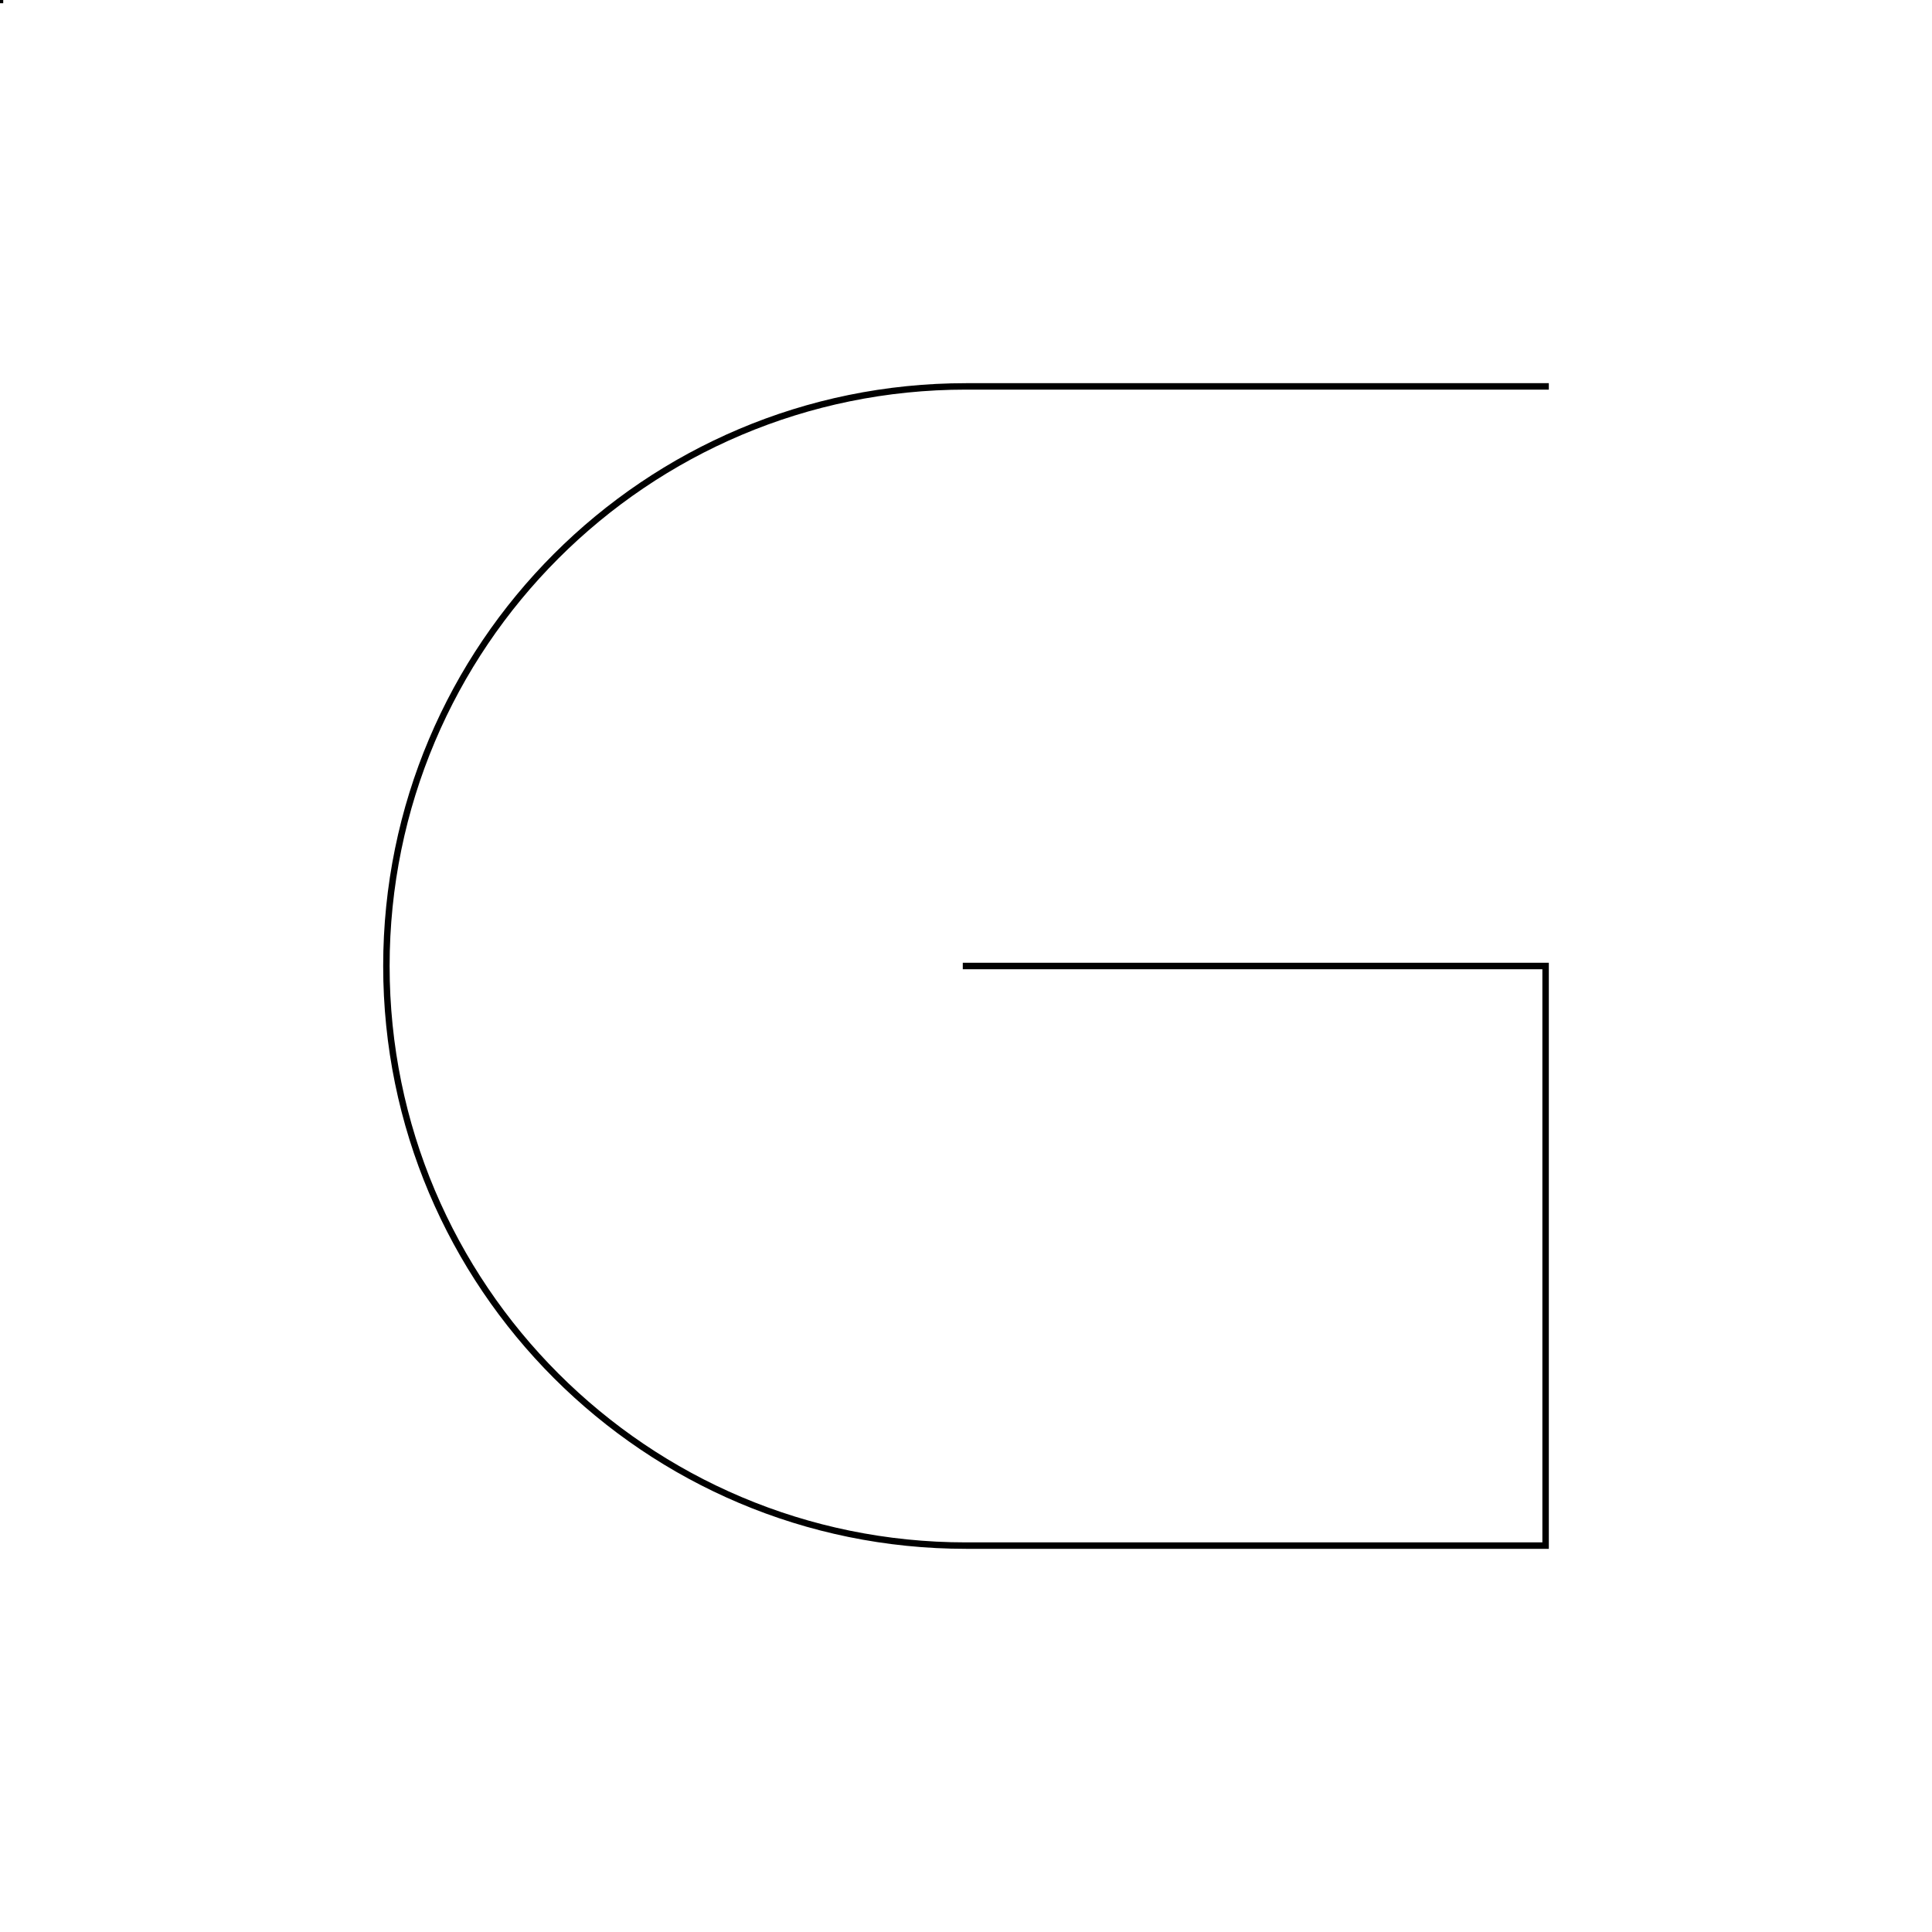
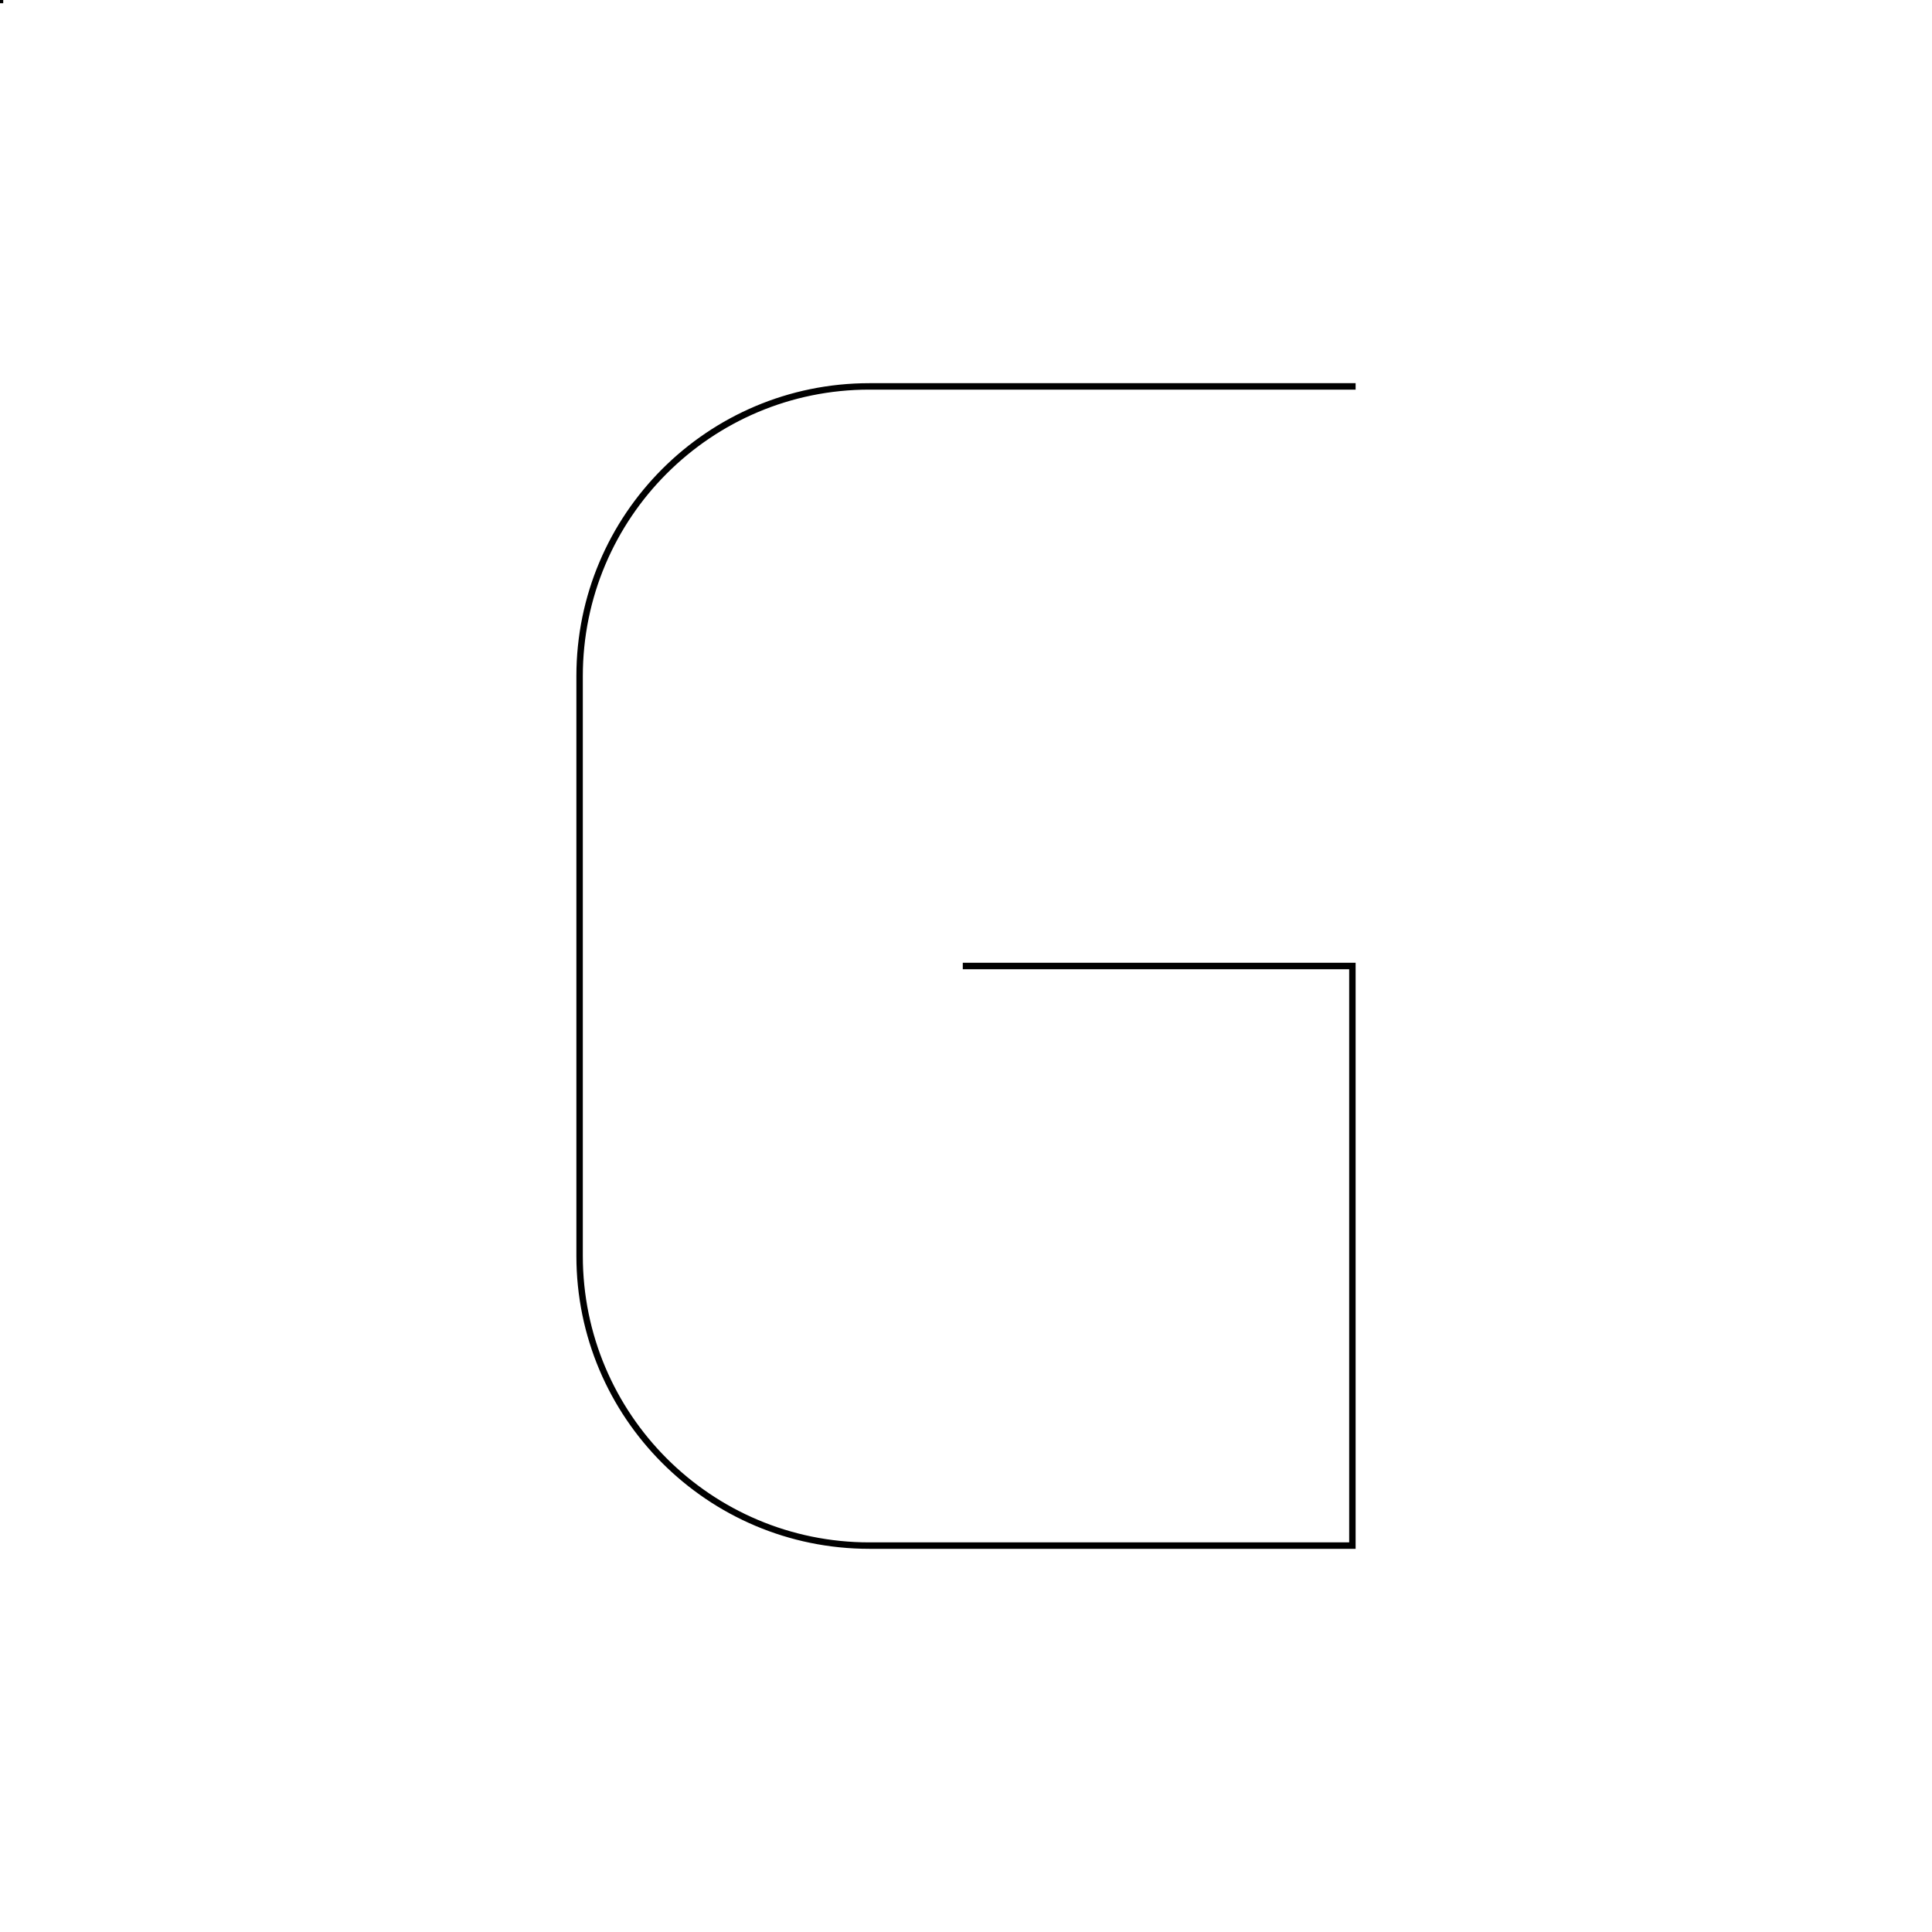
<svg xmlns="http://www.w3.org/2000/svg" class="vector fh" width="300px" height="300px" baseProfile="full" version="1.1" style="width: 300px; height: 300px; stroke: rgb(0, 0, 0); stroke-width: 1; fill: none; stroke-linecap: square;">
  <g transform="translate(0,0)">
-     <path d="M240,60 L150,60  A-90,90 0 0,0 60,150  A90,90 0 0,0 150,240  L240,240  L240,150  L150,150  " />
+     <path d="M210,60 L135,60  A-45,45 0 0,0 90,105  L90,195  A45,45 0 0,0 135,240  L210,240  L210,150  L150,150  " />
  </g>
  <g>
    <path d="M0,0" transform="" />
  </g>
</svg>
